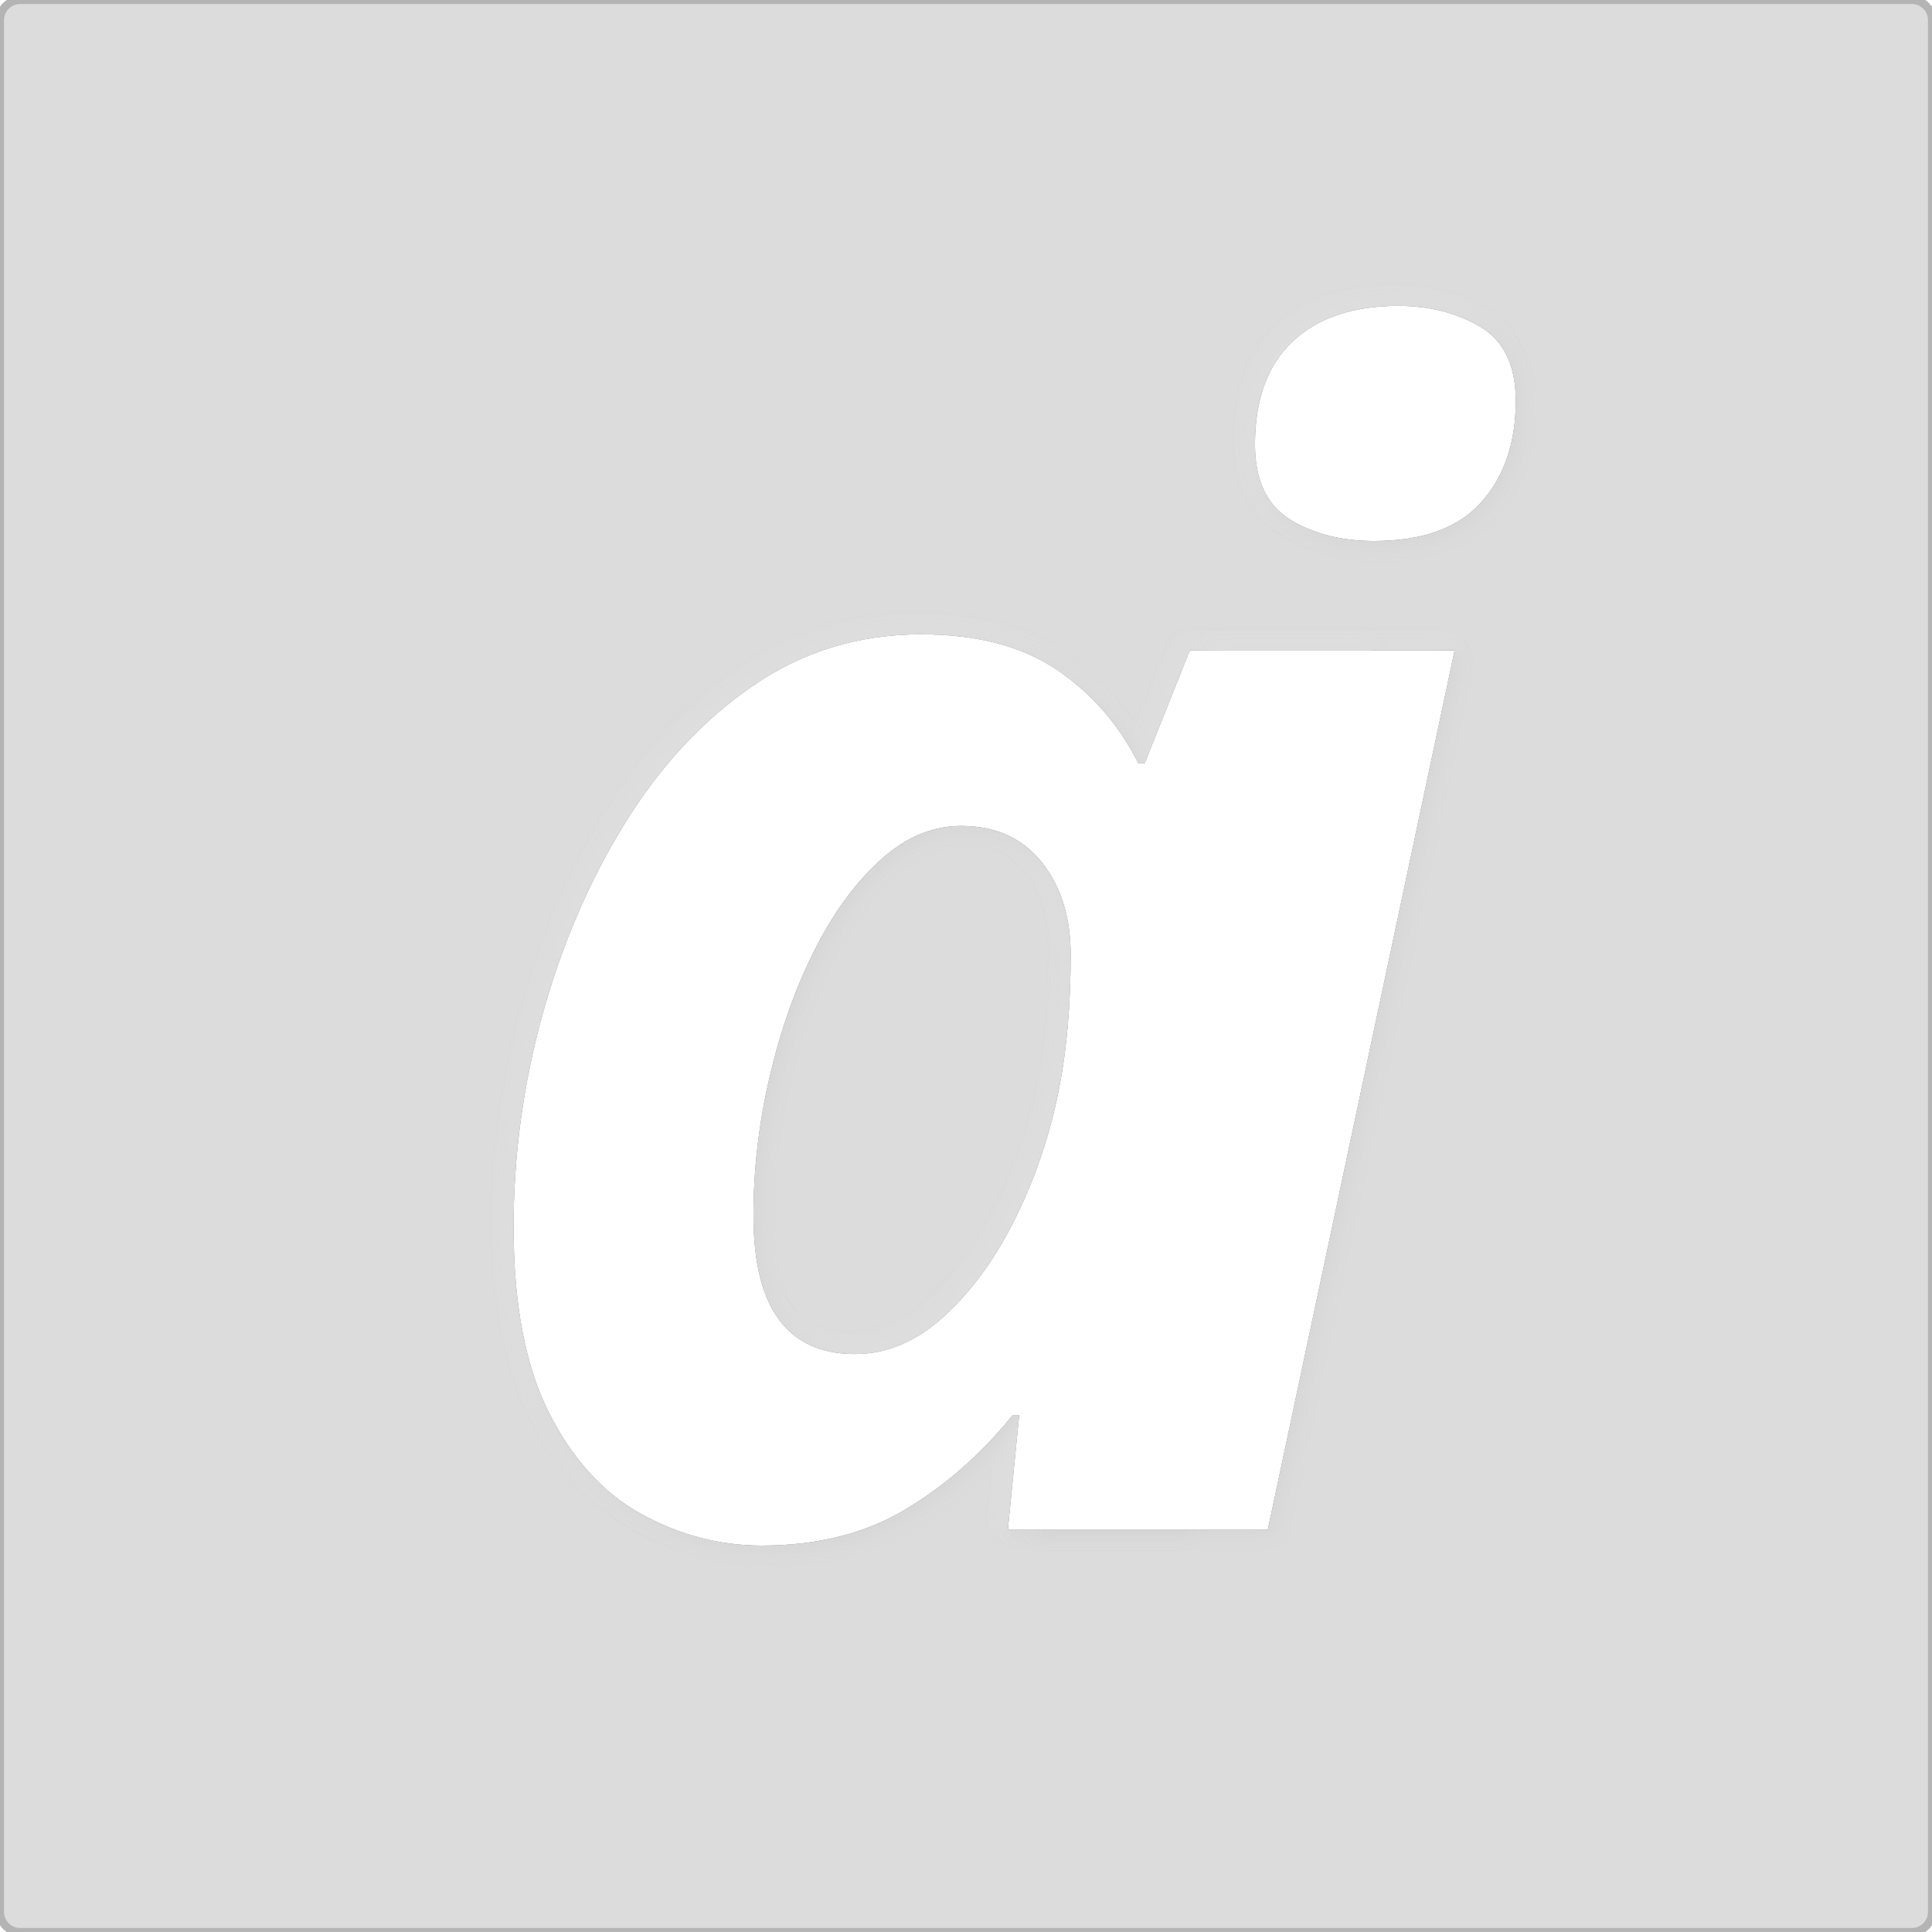
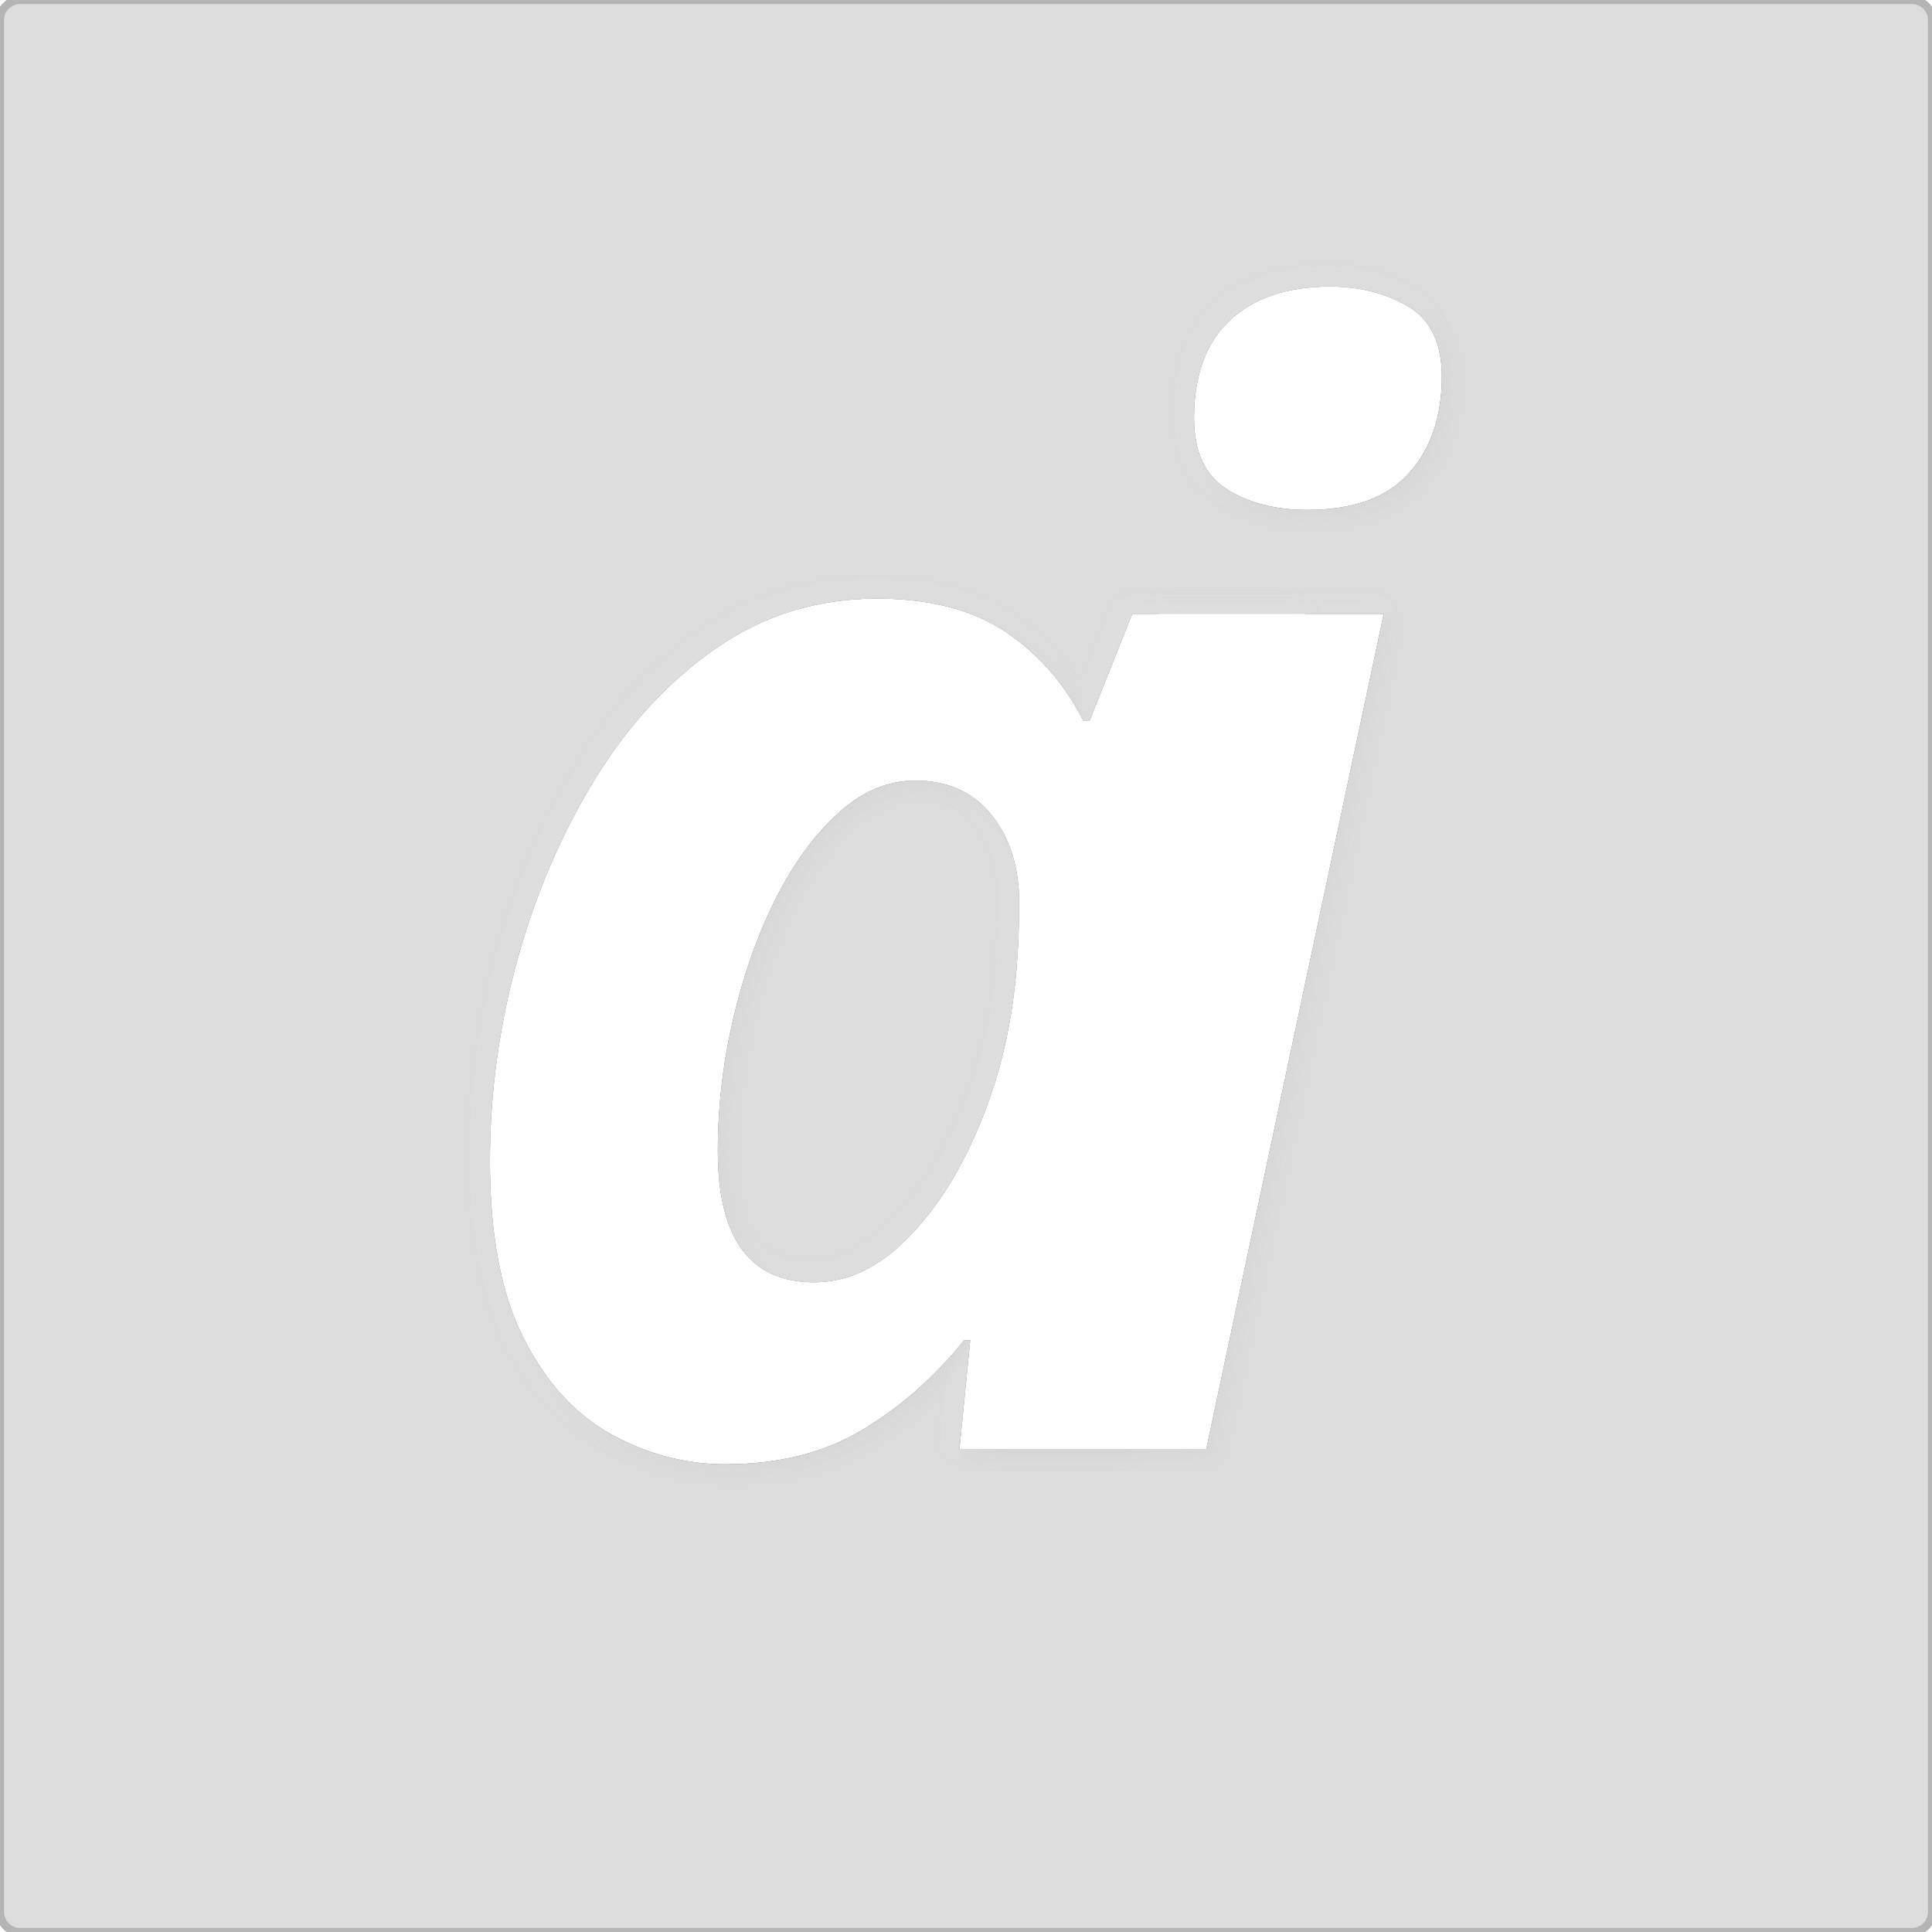
<svg xmlns="http://www.w3.org/2000/svg" width="480" height="480" viewBox="0 0 480 480">
  <defs>
    <style>
      .futura {
        font-family: 'Futura';
        font-style: italic;
        font-size: 400px;
        font-weight: bold;
      }
      .data, .imago {
        fill: black;
+         font-size: 380px;
        filter: url(#inset-shadow);
      }
      .data-plain, .imago-plain {
+         font-size: 380px;
        fill: rgb(255, 255, 255);
      }
      .background {
        fill: rgb(220, 220, 220);
      }
    </style>
    <filter id="inset-shadow" x="-50%" y="-50%" width="200%" height="200%">
      <feGaussianBlur in="SourceAlpha" stdDeviation="2" result="blur" />
      <feOffset in="blur" dx="-1" dy="-1" result="offset1" />
      <feOffset in="blur" dx="1" dy="1" result="offset2" />
      <feFlood flood-color="rgb(230, 230, 230)" flood-opacity="0.5" result="flood1" />
      <feComposite in="flood1" in2="offset1" operator="in" result="shadow1" />
      <feFlood flood-color="rgb(180, 180, 180)" flood-opacity="0.2" result="flood2" />
      <feComposite in="flood2" in2="offset2" operator="in" result="shadow2" />
      <feMerge>
        <feMergeNode in="shadow1" />
        <feMergeNode in="shadow2" />
        <feMergeNode in="SourceGraphic" />
      </feMerge>
    </filter>
  </defs>
  <rect class="background" width="100%" height="100%" rx="5" ry="5" stroke="rgb(180, 180, 180)" stroke-width="2" />
-   <text x="110" y="380" class="futura data">a</text>
-   <text x="249" y="380" class="futura imago">i</text>
-   <text x="110" y="380" class="futura data-plain">a</text>
-   <text x="249" y="380" class="futura imago-plain">i</text>
+   <text x="105" y="360" class="futura data">a</text>
+   <text x="237" y="360" class="futura imago">i</text>
+   <text x="105" y="360" class="futura data-plain">a</text>
+   <text x="237" y="360" class="futura imago-plain">i</text>
</svg>
